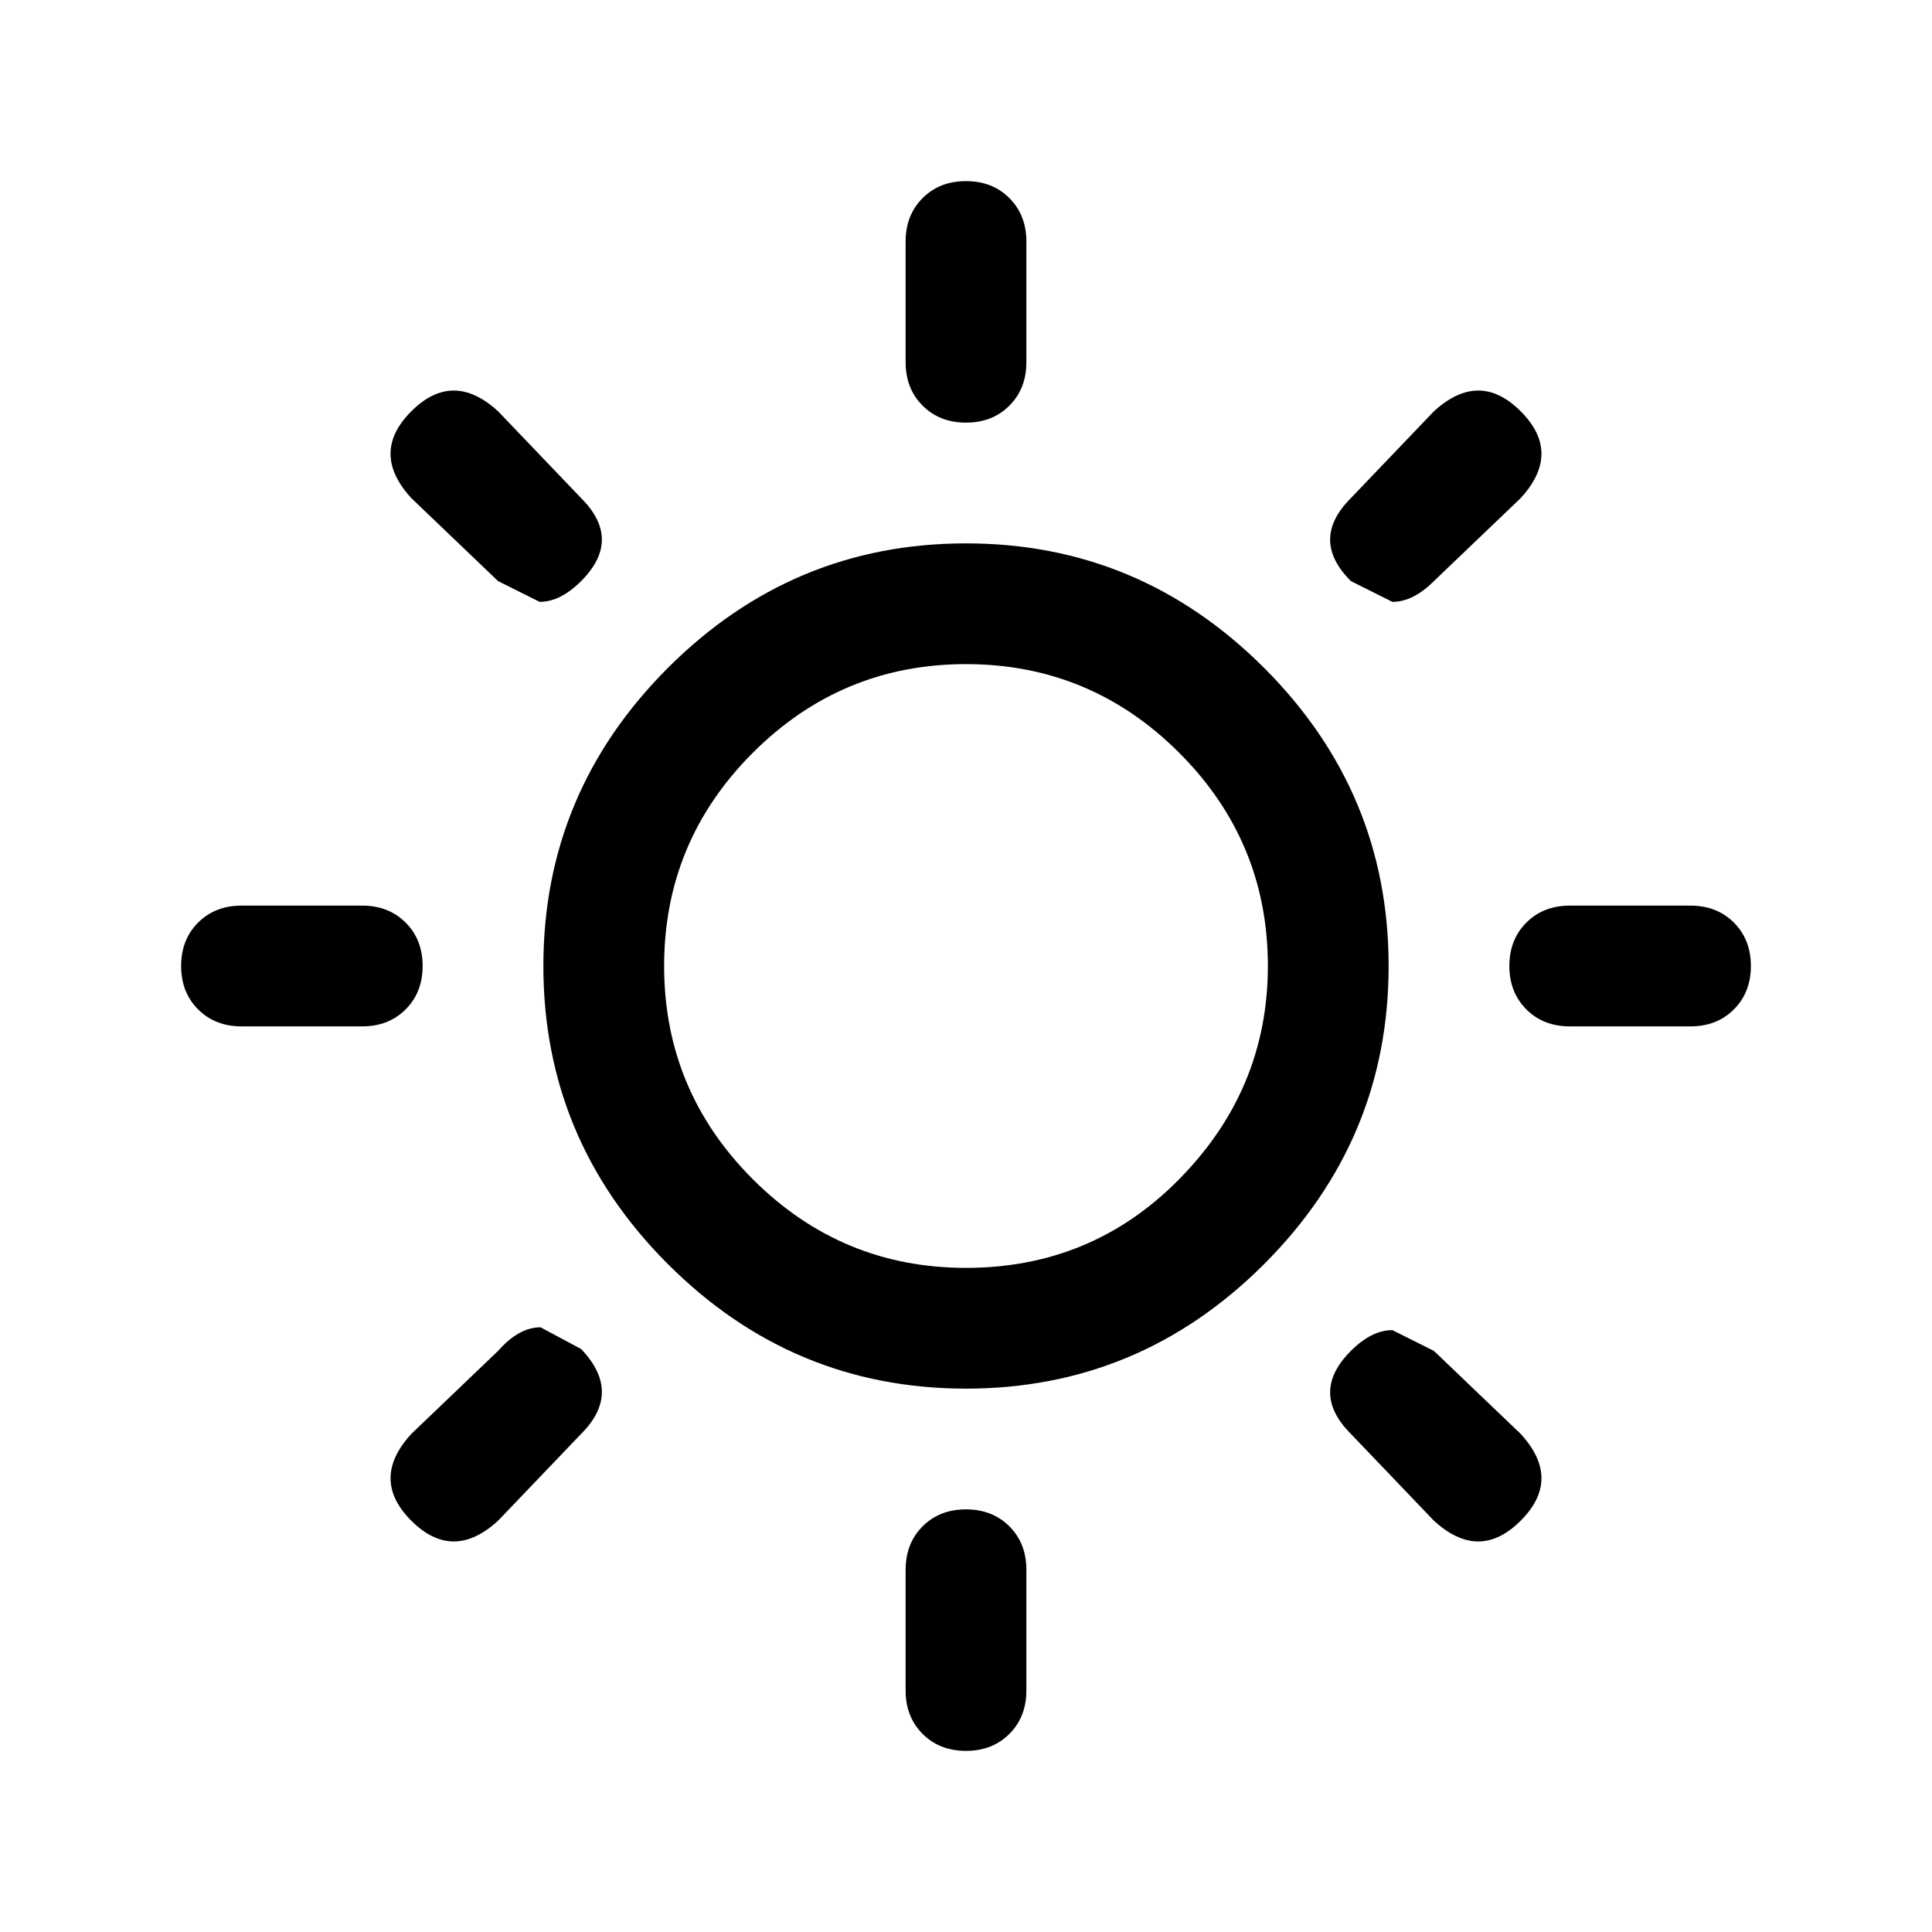
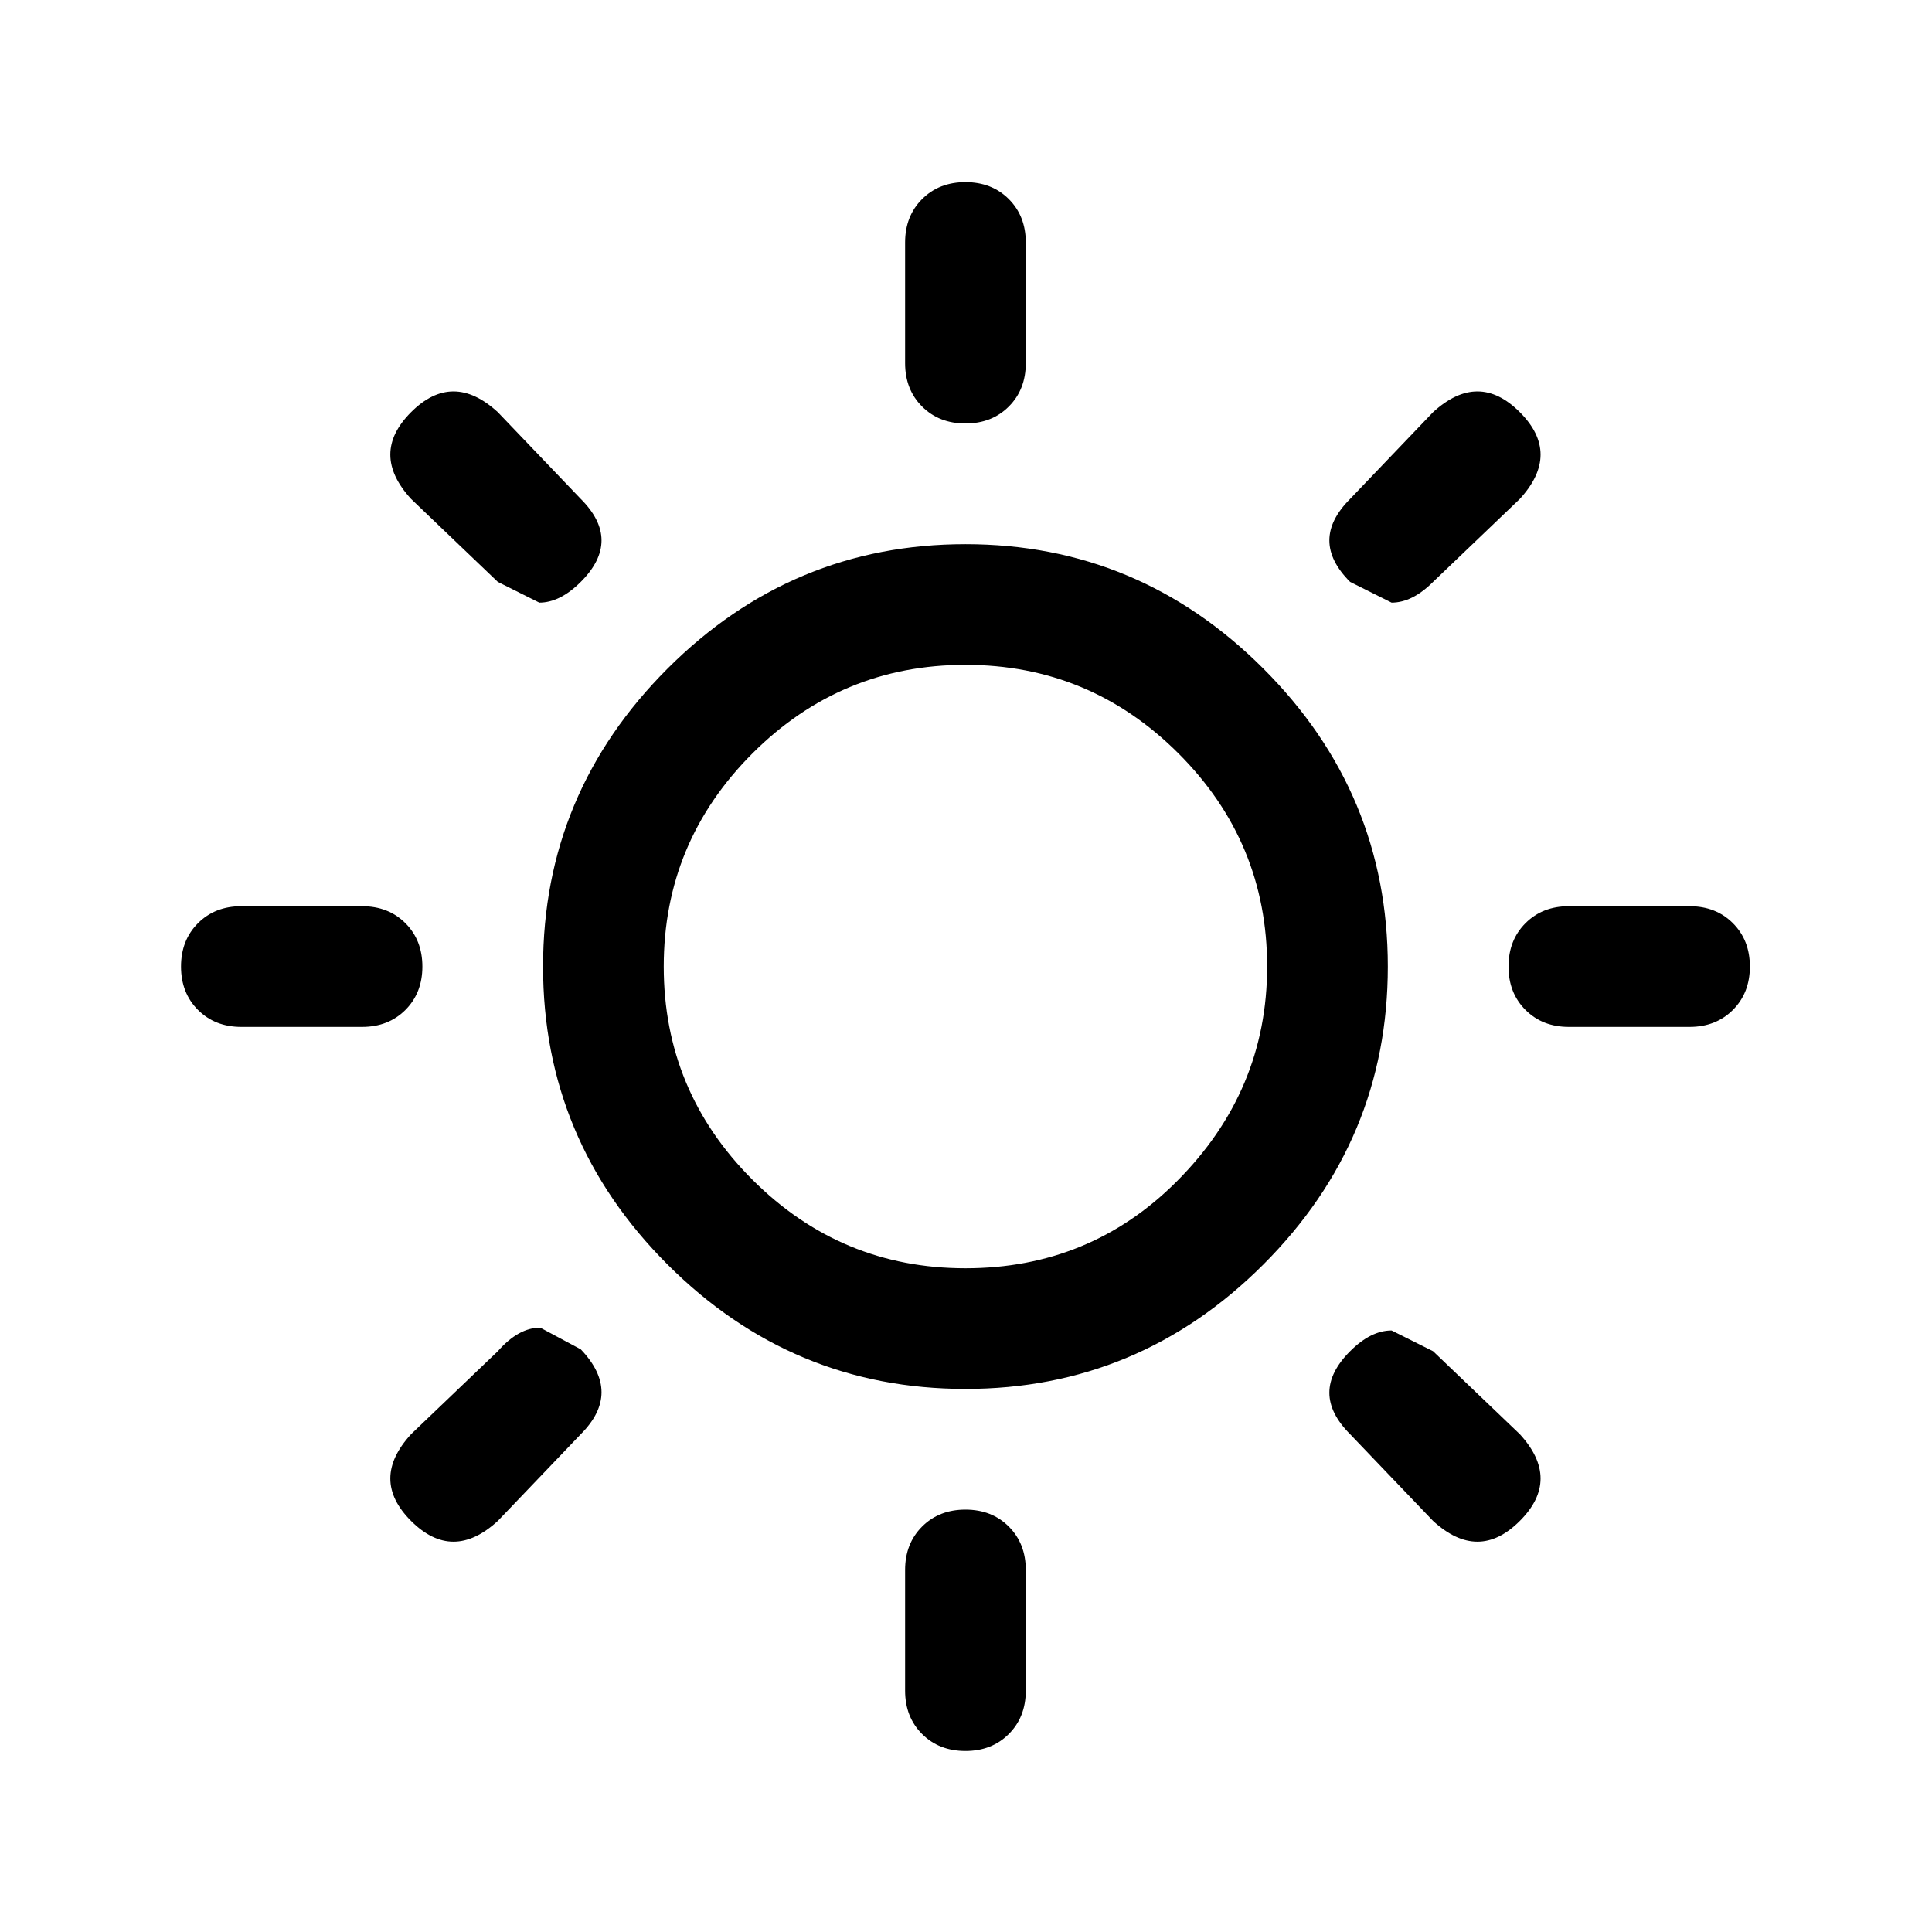
- <svg xmlns="http://www.w3.org/2000/svg" height="1000px" width="1000px">
-   <g>
-     <path d="M93.75 500c0 -9.115 2.93 -16.602 8.789 -22.461c5.859 -5.859 13.346 -8.789 22.461 -8.789c0 0 62.5 0 62.5 0c9.115 0 16.602 2.93 22.461 8.789c5.859 5.859 8.789 13.346 8.789 22.461c0 9.115 -2.93 16.602 -8.789 22.461c-5.859 5.859 -13.346 8.789 -22.461 8.789c0 0 -62.5 0 -62.5 0c-9.115 0 -16.602 -2.93 -22.461 -8.789c-5.859 -5.859 -8.789 -13.346 -8.789 -22.461c0 0 0 0 0 0m119.141 287.109c-7.162 -7.161 -10.743 -14.485 -10.743 -21.972c0 -7.487 3.581 -15.137 10.743 -22.949c0 0 44.921 -42.969 44.921 -42.969c7.162 -8.138 14.486 -12.207 21.973 -12.207c0 0 20.996 11.23 20.996 11.23c7.162 7.487 10.742 14.893 10.742 22.217c0 7.324 -3.58 14.567 -10.742 21.729c0 0 -42.969 44.921 -42.969 44.921c-7.812 7.162 -15.462 10.743 -22.949 10.743c-7.487 0 -14.811 -3.581 -21.972 -10.743c0 0 0 0 0 0m0 -529.297c-7.162 -7.812 -10.743 -15.462 -10.743 -22.949c0 -7.487 3.581 -14.811 10.743 -21.972c7.161 -7.162 14.485 -10.743 21.972 -10.743c7.487 0 15.137 3.581 22.95 10.743c0 0 42.968 44.922 42.968 44.922c7.162 7.161 10.742 14.322 10.742 21.484c0 7.161 -3.58 14.323 -10.742 21.484c-7.161 7.162 -14.323 10.742 -21.484 10.742c0 0 -21.485 -10.742 -21.485 -10.742c0 0 -44.921 -42.968 -44.921 -42.968m68.359 242.187c0 -59.896 21.484 -111.328 64.453 -154.297c42.969 -42.969 94.401 -64.453 154.297 -64.453c59.896 0 111.328 21.484 154.297 64.453c42.969 42.969 64.453 94.401 64.453 154.297c0 59.896 -21.484 111.328 -64.453 154.297c-42.969 42.969 -94.401 64.453 -154.297 64.453c-59.896 0 -111.328 -21.484 -154.297 -64.453c-42.969 -42.969 -64.453 -94.401 -64.453 -154.297c0 0 0 0 0 0m62.5 0c0 42.969 15.299 79.753 45.898 110.352c30.599 30.599 67.383 45.898 110.352 45.898c42.969 0 79.427 -14.974 109.375 -44.922c31.25 -31.25 46.875 -68.359 46.875 -111.328c0 -42.969 -15.299 -79.753 -45.898 -110.352c-30.599 -30.599 -67.383 -45.898 -110.352 -45.898c-42.969 0 -79.753 15.299 -110.352 45.898c-30.599 30.599 -45.898 67.383 -45.898 110.352c0 0 0 0 0 0m125 375c0 0 0 -62.5 0 -62.5c0 -9.115 2.93 -16.602 8.789 -22.461c5.859 -5.859 13.346 -8.789 22.461 -8.789c9.115 0 16.602 2.93 22.461 8.789c5.859 5.859 8.789 13.346 8.789 22.461c0 0 0 62.5 0 62.5c0 9.115 -2.93 16.602 -8.789 22.461c-5.859 5.859 -13.346 8.789 -22.461 8.789c-9.115 0 -16.602 -2.93 -22.461 -8.789c-5.859 -5.859 -8.789 -13.346 -8.789 -22.461c0 0 0 0 0 0m0 -687.5c0 0 0 -62.5 0 -62.5c0 -9.115 2.93 -16.602 8.789 -22.461c5.859 -5.859 13.346 -8.789 22.461 -8.789c9.115 0 16.602 2.93 22.461 8.789c5.859 5.859 8.789 13.346 8.789 22.461c0 0 0 62.5 0 62.5c0 9.115 -2.93 16.602 -8.789 22.461c-5.859 5.859 -13.346 8.789 -22.461 8.789c-9.115 0 -16.602 -2.93 -22.461 -8.789c-5.859 -5.859 -8.789 -13.346 -8.789 -22.461c0 0 0 0 0 0m230.469 554.688c-7.162 -7.162 -10.742 -14.323 -10.742 -21.485c0 -7.161 3.58 -14.323 10.742 -21.484c7.161 -7.162 14.323 -10.742 21.484 -10.742c0 0 21.484 10.742 21.484 10.742c0 0 44.922 42.969 44.922 42.969c7.162 7.812 10.743 15.462 10.743 22.949c0 7.487 -3.581 14.811 -10.743 21.972c-7.161 7.162 -14.485 10.743 -21.972 10.743c-7.487 0 -15.137 -3.581 -22.95 -10.743c0 0 -42.968 -44.921 -42.968 -44.921m0 -441.407c-7.162 -7.161 -10.742 -14.323 -10.742 -21.484c0 -7.162 3.58 -14.323 10.742 -21.484c0 0 42.968 -44.922 42.968 -44.922c7.813 -7.162 15.463 -10.743 22.95 -10.743c7.487 0 14.811 3.581 21.972 10.743c7.162 7.161 10.743 14.485 10.743 21.972c0 7.487 -3.581 15.137 -10.743 22.95c0 0 -44.922 42.968 -44.922 42.968c-7.161 7.162 -14.322 10.742 -21.484 10.742c0 0 -21.484 -10.742 -21.484 -10.742m82.031 199.219c0 -9.115 2.93 -16.602 8.789 -22.461c5.859 -5.859 13.346 -8.789 22.461 -8.789c0 0 62.5 0 62.5 0c9.115 0 16.602 2.93 22.461 8.789c5.859 5.859 8.789 13.346 8.789 22.461c0 9.115 -2.93 16.602 -8.789 22.461c-5.859 5.859 -13.346 8.789 -22.461 8.789c0 0 -62.5 0 -62.5 0c-9.115 0 -16.602 -2.93 -22.461 -8.789c-5.859 -5.859 -8.789 -13.346 -8.789 -22.461c0 0 0 0 0 0" />
-   </g>
+ <svg xmlns="http://www.w3.org/2000/svg" height="1000" width="1000">
+   <path d="M93.696 500.288q0-13.664 8.784-22.448t22.448-8.784h62.464q13.664 0 22.448 8.784t8.784 22.448-8.784 22.448-22.448 8.784h-62.464q-13.664 0-22.448-8.784t-8.784-22.448zm119.072 286.944q-10.736-10.736-10.736-21.96t10.736-22.936l44.896-42.944q10.736-12.2 21.96-12.2l20.984 11.224q10.736 11.224 10.736 22.204t-10.736 21.716l-42.944 44.896q-11.712 10.736-22.936 10.736t-21.96-10.736zm0-528.992q-10.736-11.712-10.736-22.936t10.736-21.96 21.96-10.736 22.936 10.736l42.944 44.896q10.736 10.736 10.736 21.472t-10.736 21.472-21.472 10.736l-21.472-10.736zm68.32 242.048q0-89.792 64.416-154.208t154.208-64.416 154.208 64.416 64.416 154.208-64.416 154.208-154.208 64.416-154.208-64.416-64.416-154.208zm62.464 0q0 64.416 45.872 110.288t110.288 45.872 109.312-44.896q46.848-46.848 46.848-111.264t-45.872-110.288-110.288-45.872-110.288 45.872-45.872 110.288zm124.928 374.784v-62.464q0-13.664 8.784-22.448t22.448-8.784 22.448 8.784 8.784 22.448v62.464q0 13.664-8.784 22.448t-22.448 8.784-22.448-8.784-8.784-22.448zm0-687.104v-62.464q0-13.664 8.784-22.448t22.448-8.784 22.448 8.784 8.784 22.448v62.464q0 13.664-8.784 22.448t-22.448 8.784-22.448-8.784-8.784-22.448zm230.336 554.368q-10.736-10.736-10.736-21.472t10.736-21.472 21.472-10.736l21.472 10.736 44.896 42.944q10.736 11.712 10.736 22.936t-10.736 21.96-21.96 10.736-22.936-10.736zm0-441.152q-10.736-10.736-10.736-21.472t10.736-21.472l42.944-44.896q11.712-10.736 22.936-10.736t21.96 10.736 10.736 21.96-10.736 22.936l-44.896 42.944q-10.736 10.736-21.472 10.736zm81.984 199.104q0-13.664 8.784-22.448t22.448-8.784h62.464q13.664 0 22.448 8.784t8.784 22.448-8.784 22.448-22.448 8.784h-62.464q-13.664 0-22.448-8.784t-8.784-22.448z" />
</svg>
